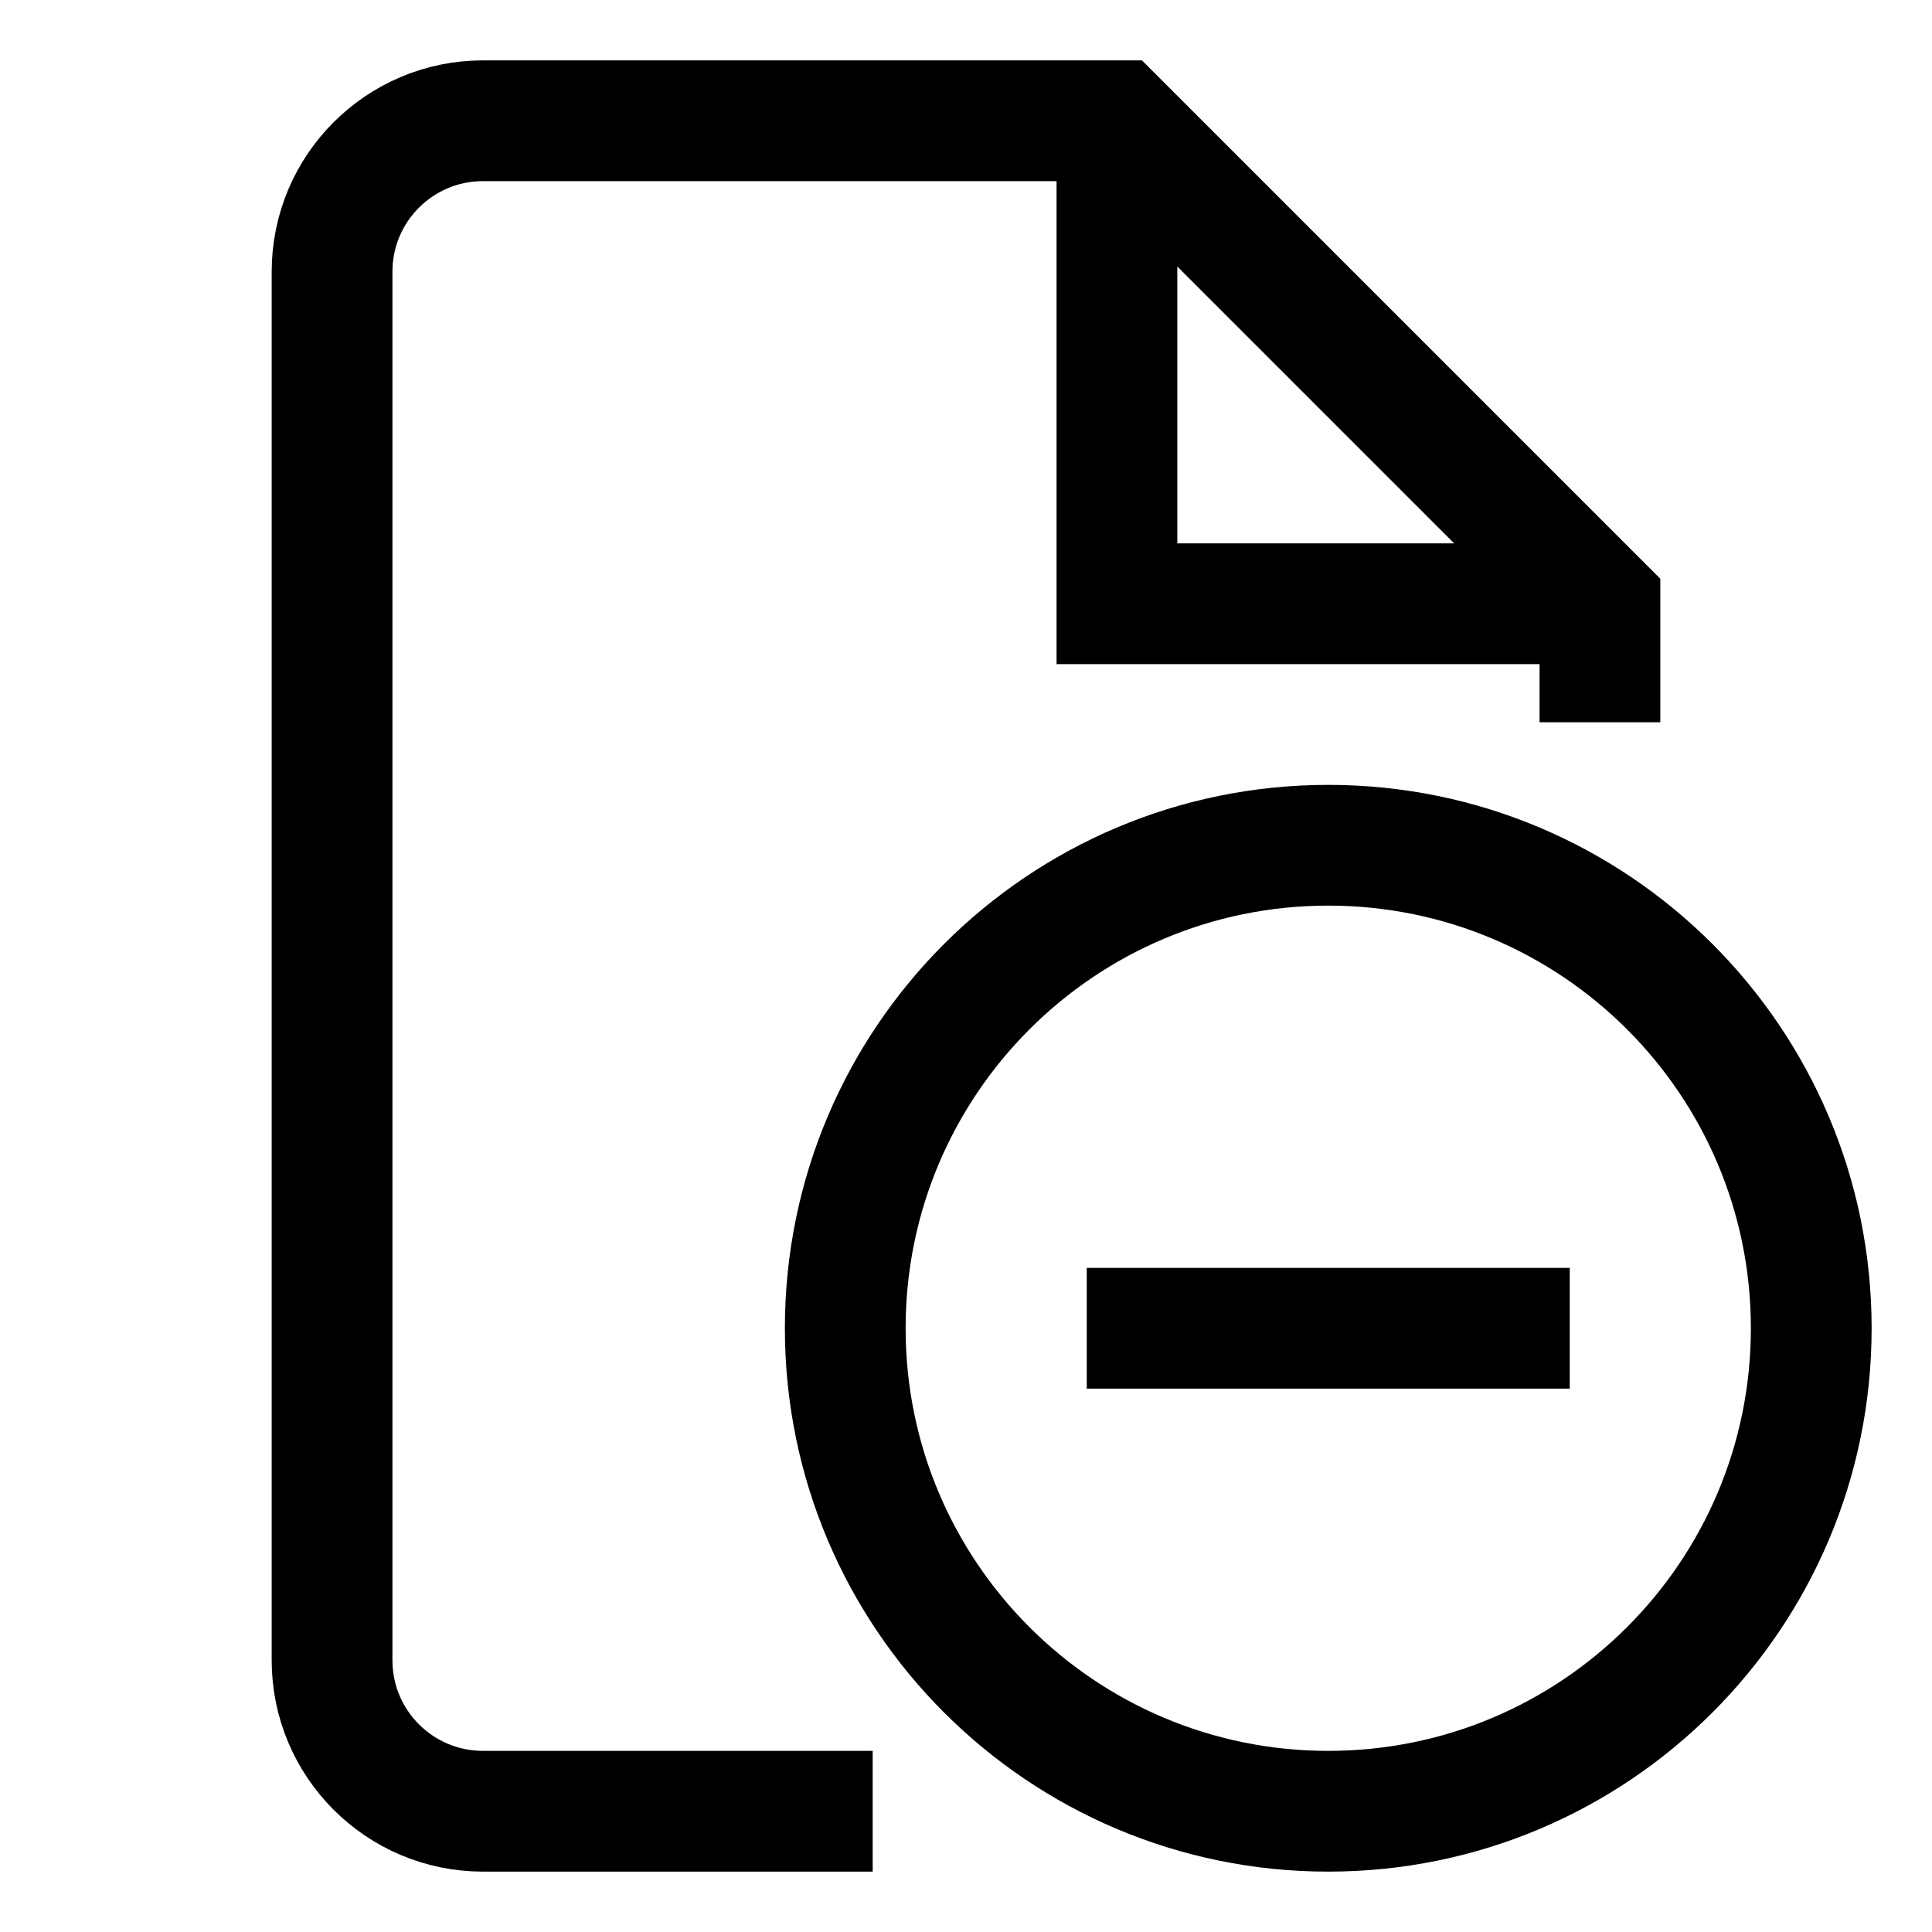
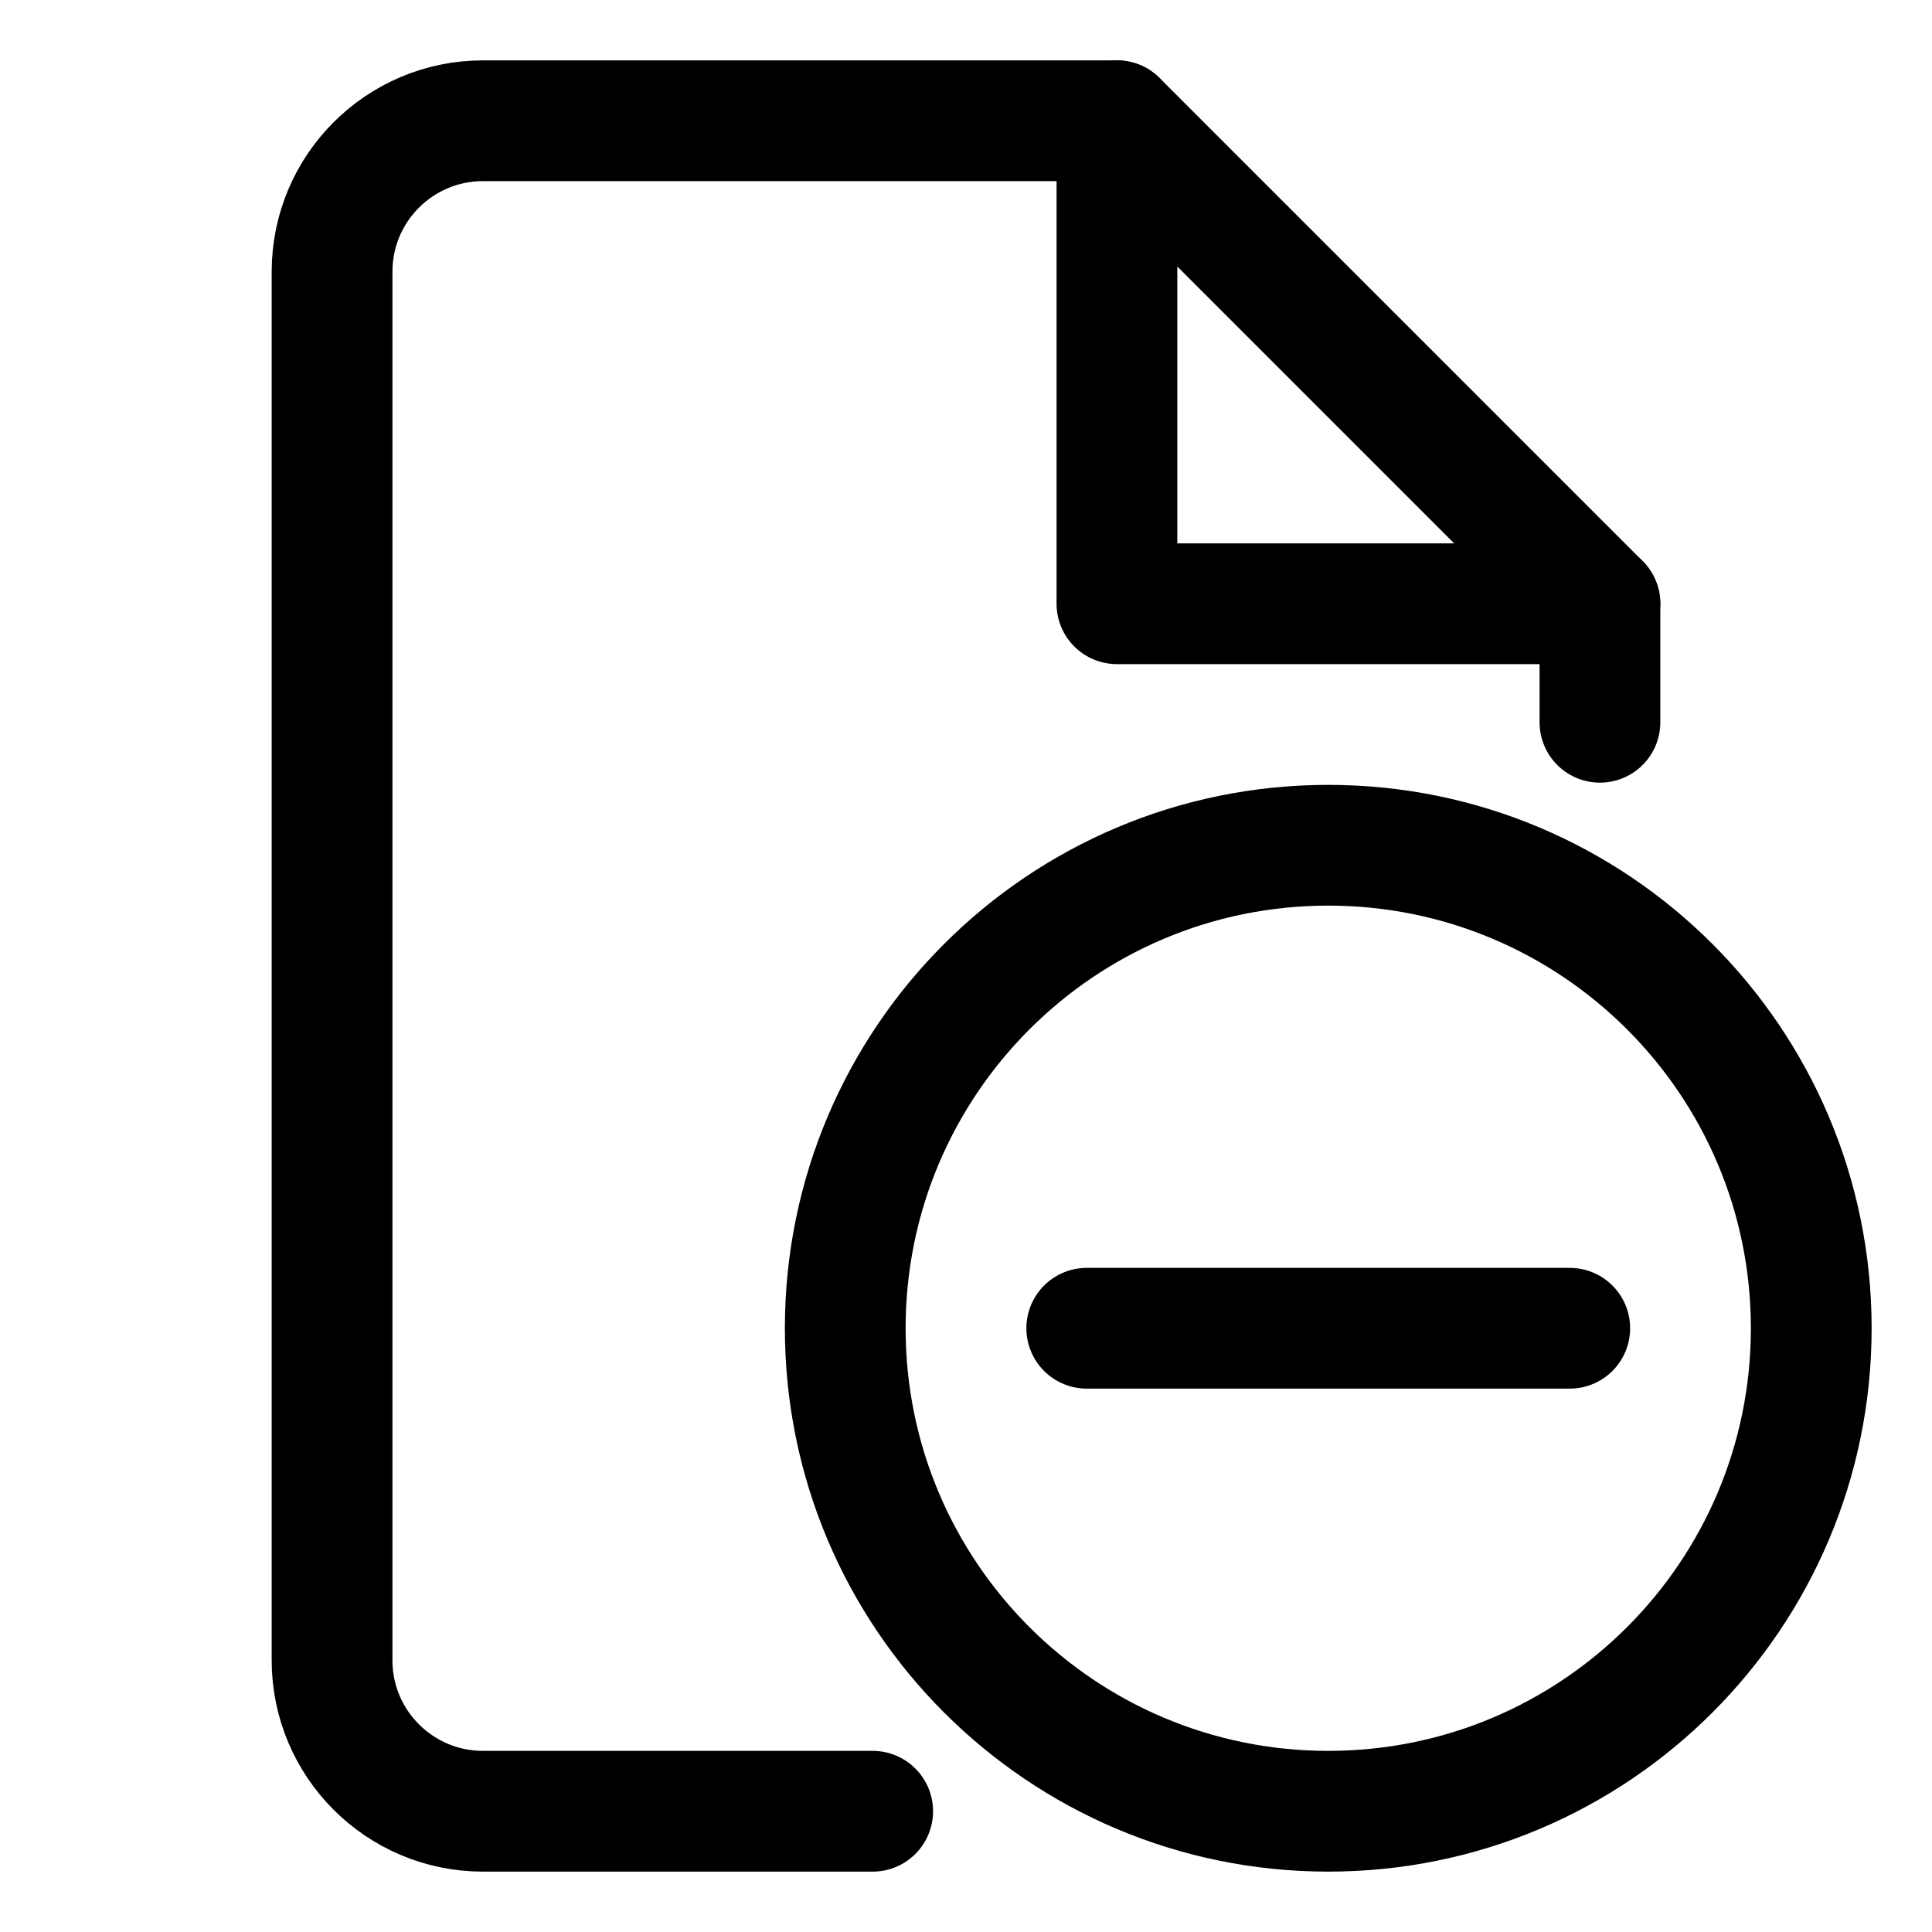
<svg xmlns="http://www.w3.org/2000/svg" width="512" height="512" viewBox="0 0 512 512">
-   <circle cx="352" cy="352" r="128" fill="none" stroke="#000" stroke-linecap="butt" stroke-linejoin="miter" stroke-width="32" />
-   <line x1="288" y1="352" x2="416" y2="352" fill="none" stroke="#000" stroke-linecap="butt" stroke-linejoin="miter" stroke-width="32" />
-   <polyline points="296 32 296 160 424 160" fill="none" stroke="#000" stroke-linecap="butt" stroke-linejoin="miter" stroke-width="32" />
-   <path d="M231.27,480H128a40,40,0,0,1-40-40V72a40,40,0,0,1,40-40H296L424,160v31.41" fill="none" stroke="#000" stroke-linecap="butt" stroke-linejoin="miter" stroke-width="32" />
+   <circle cx="352" cy="352" r="128" fill="none" stroke="#000" stroke-linecap="round" stroke-linejoin="round" stroke-width="32" />
+   <line x1="288" y1="352" x2="416" y2="352" fill="none" stroke="#000" stroke-linecap="round" stroke-linejoin="round" stroke-width="32" />
+   <polyline points="296 32 296 160 424 160" fill="none" stroke="#000" stroke-linecap="round" stroke-linejoin="round" stroke-width="32" />
+   <path d="M231.27,480H128a40,40,0,0,1-40-40V72a40,40,0,0,1,40-40H296L424,160v31.41" fill="none" stroke="#000" stroke-linecap="round" stroke-linejoin="round" stroke-width="32" />
</svg>
